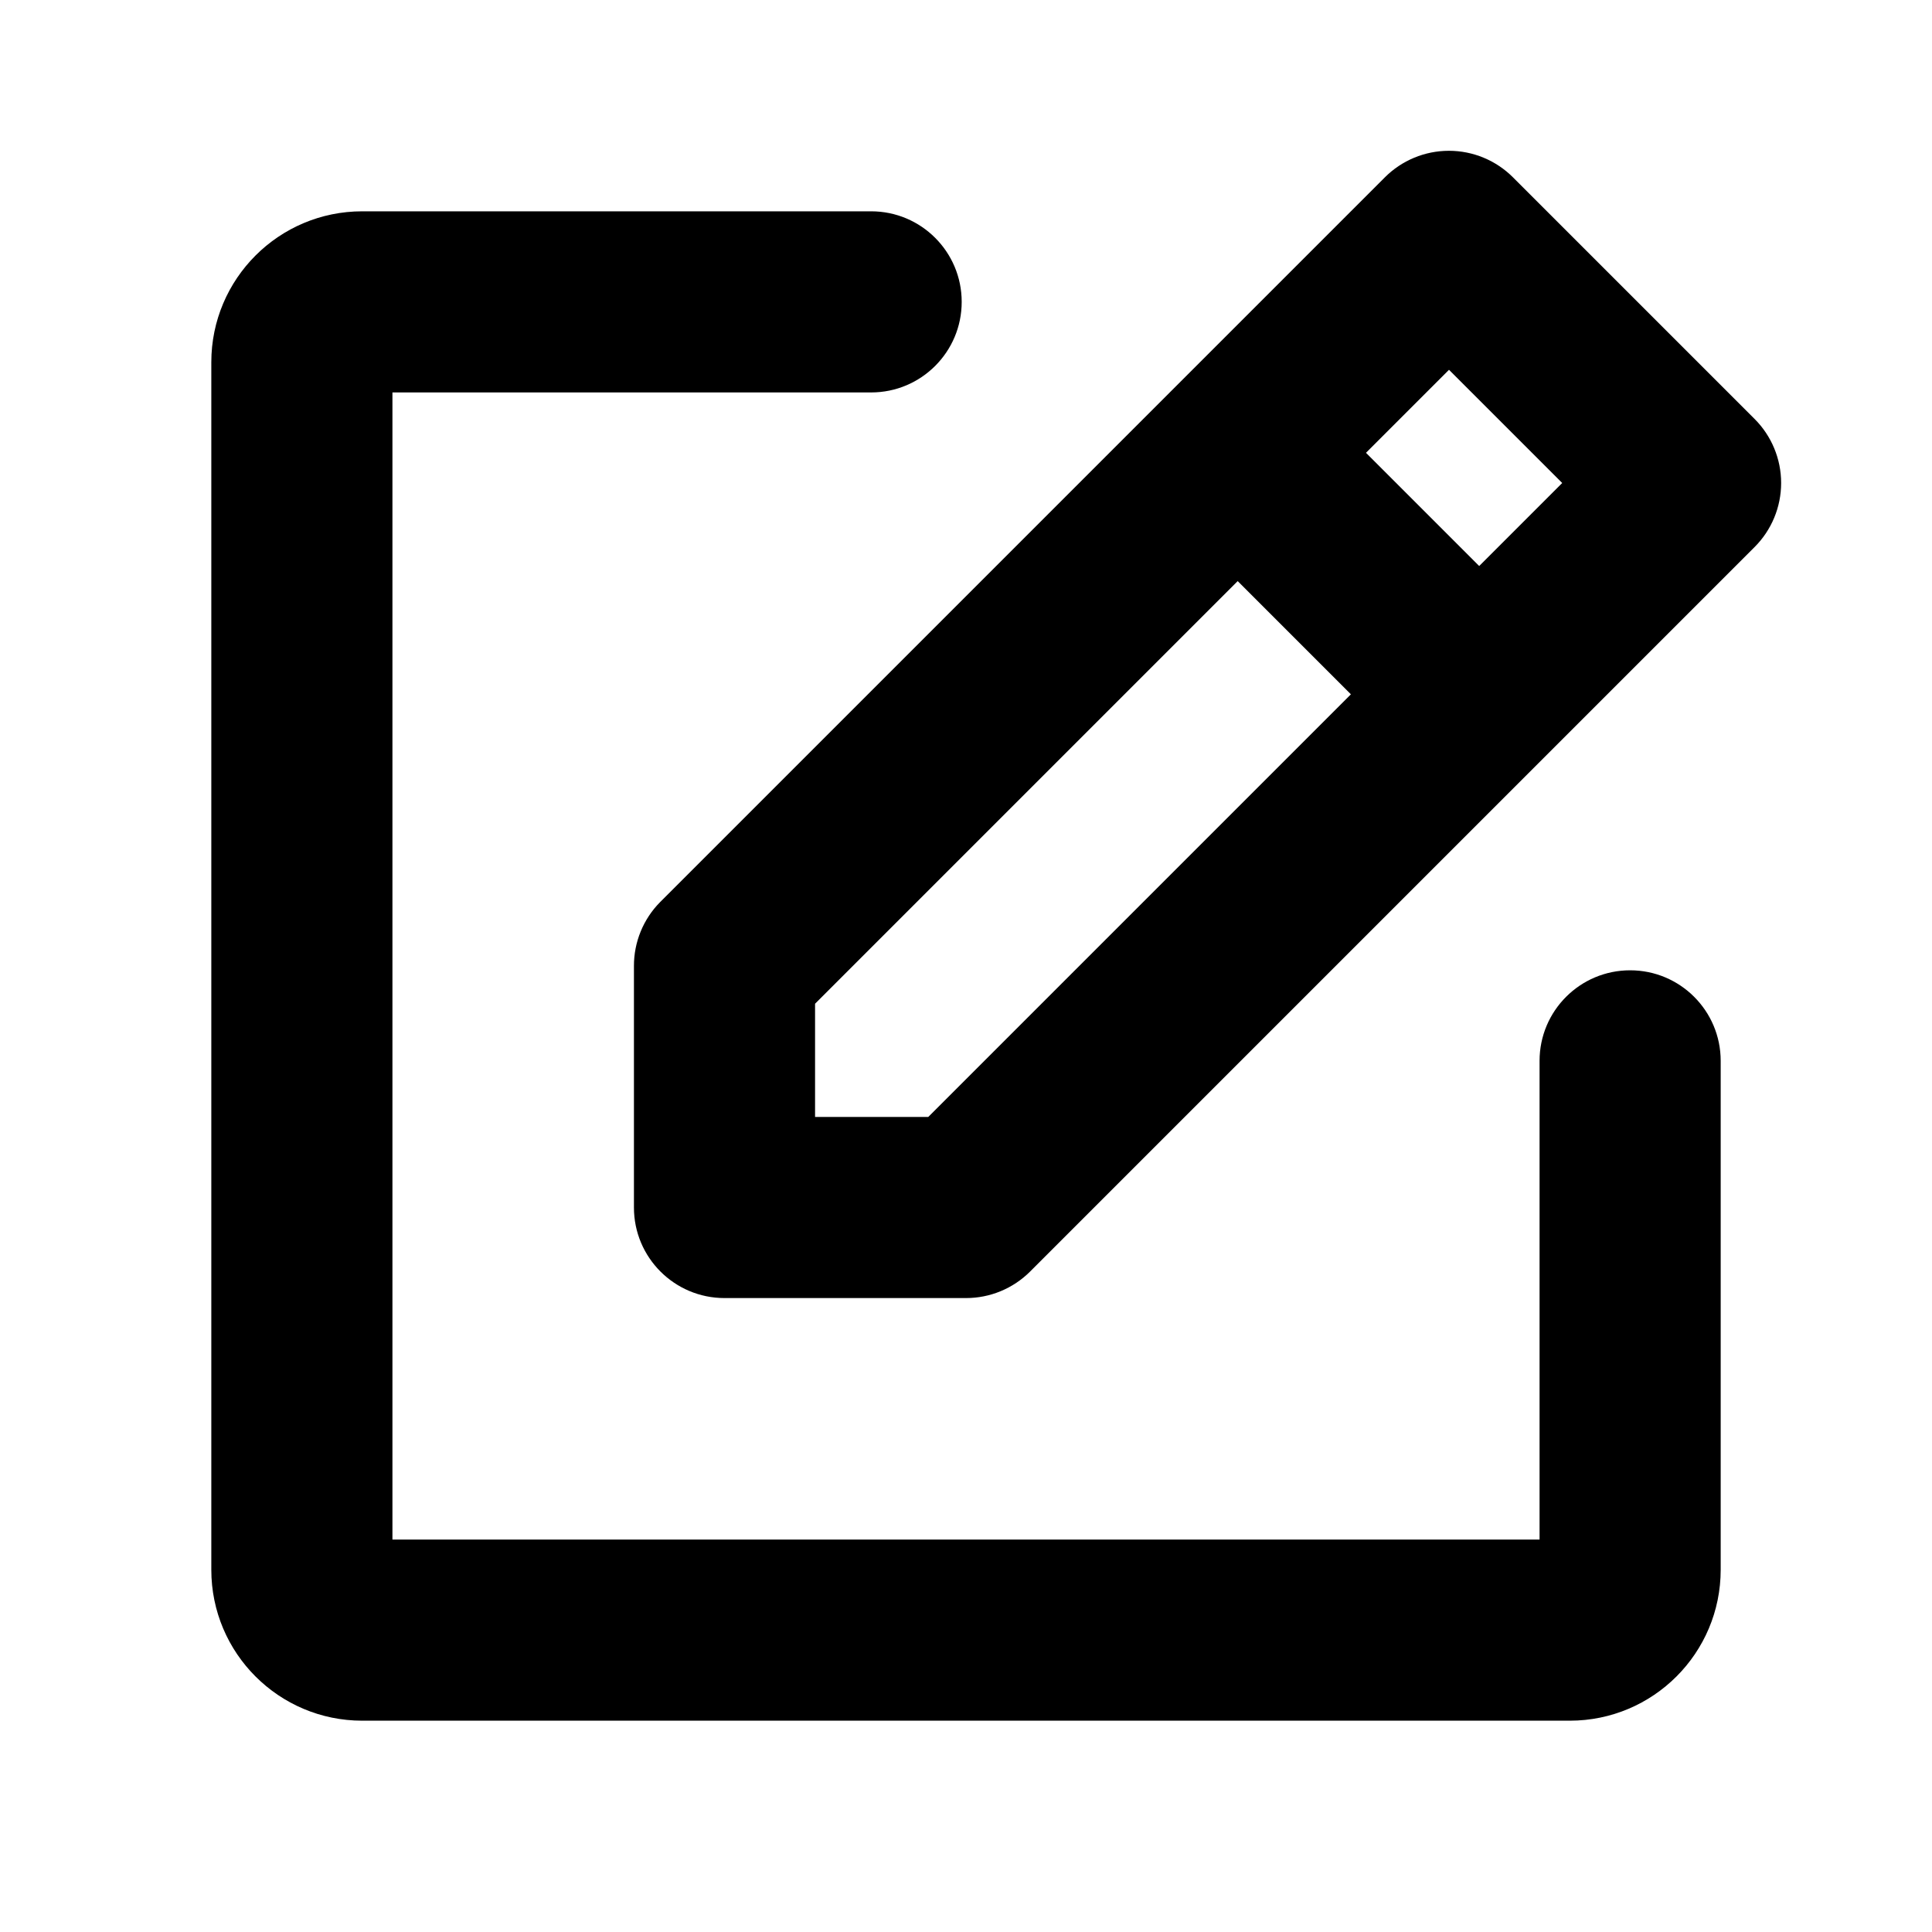
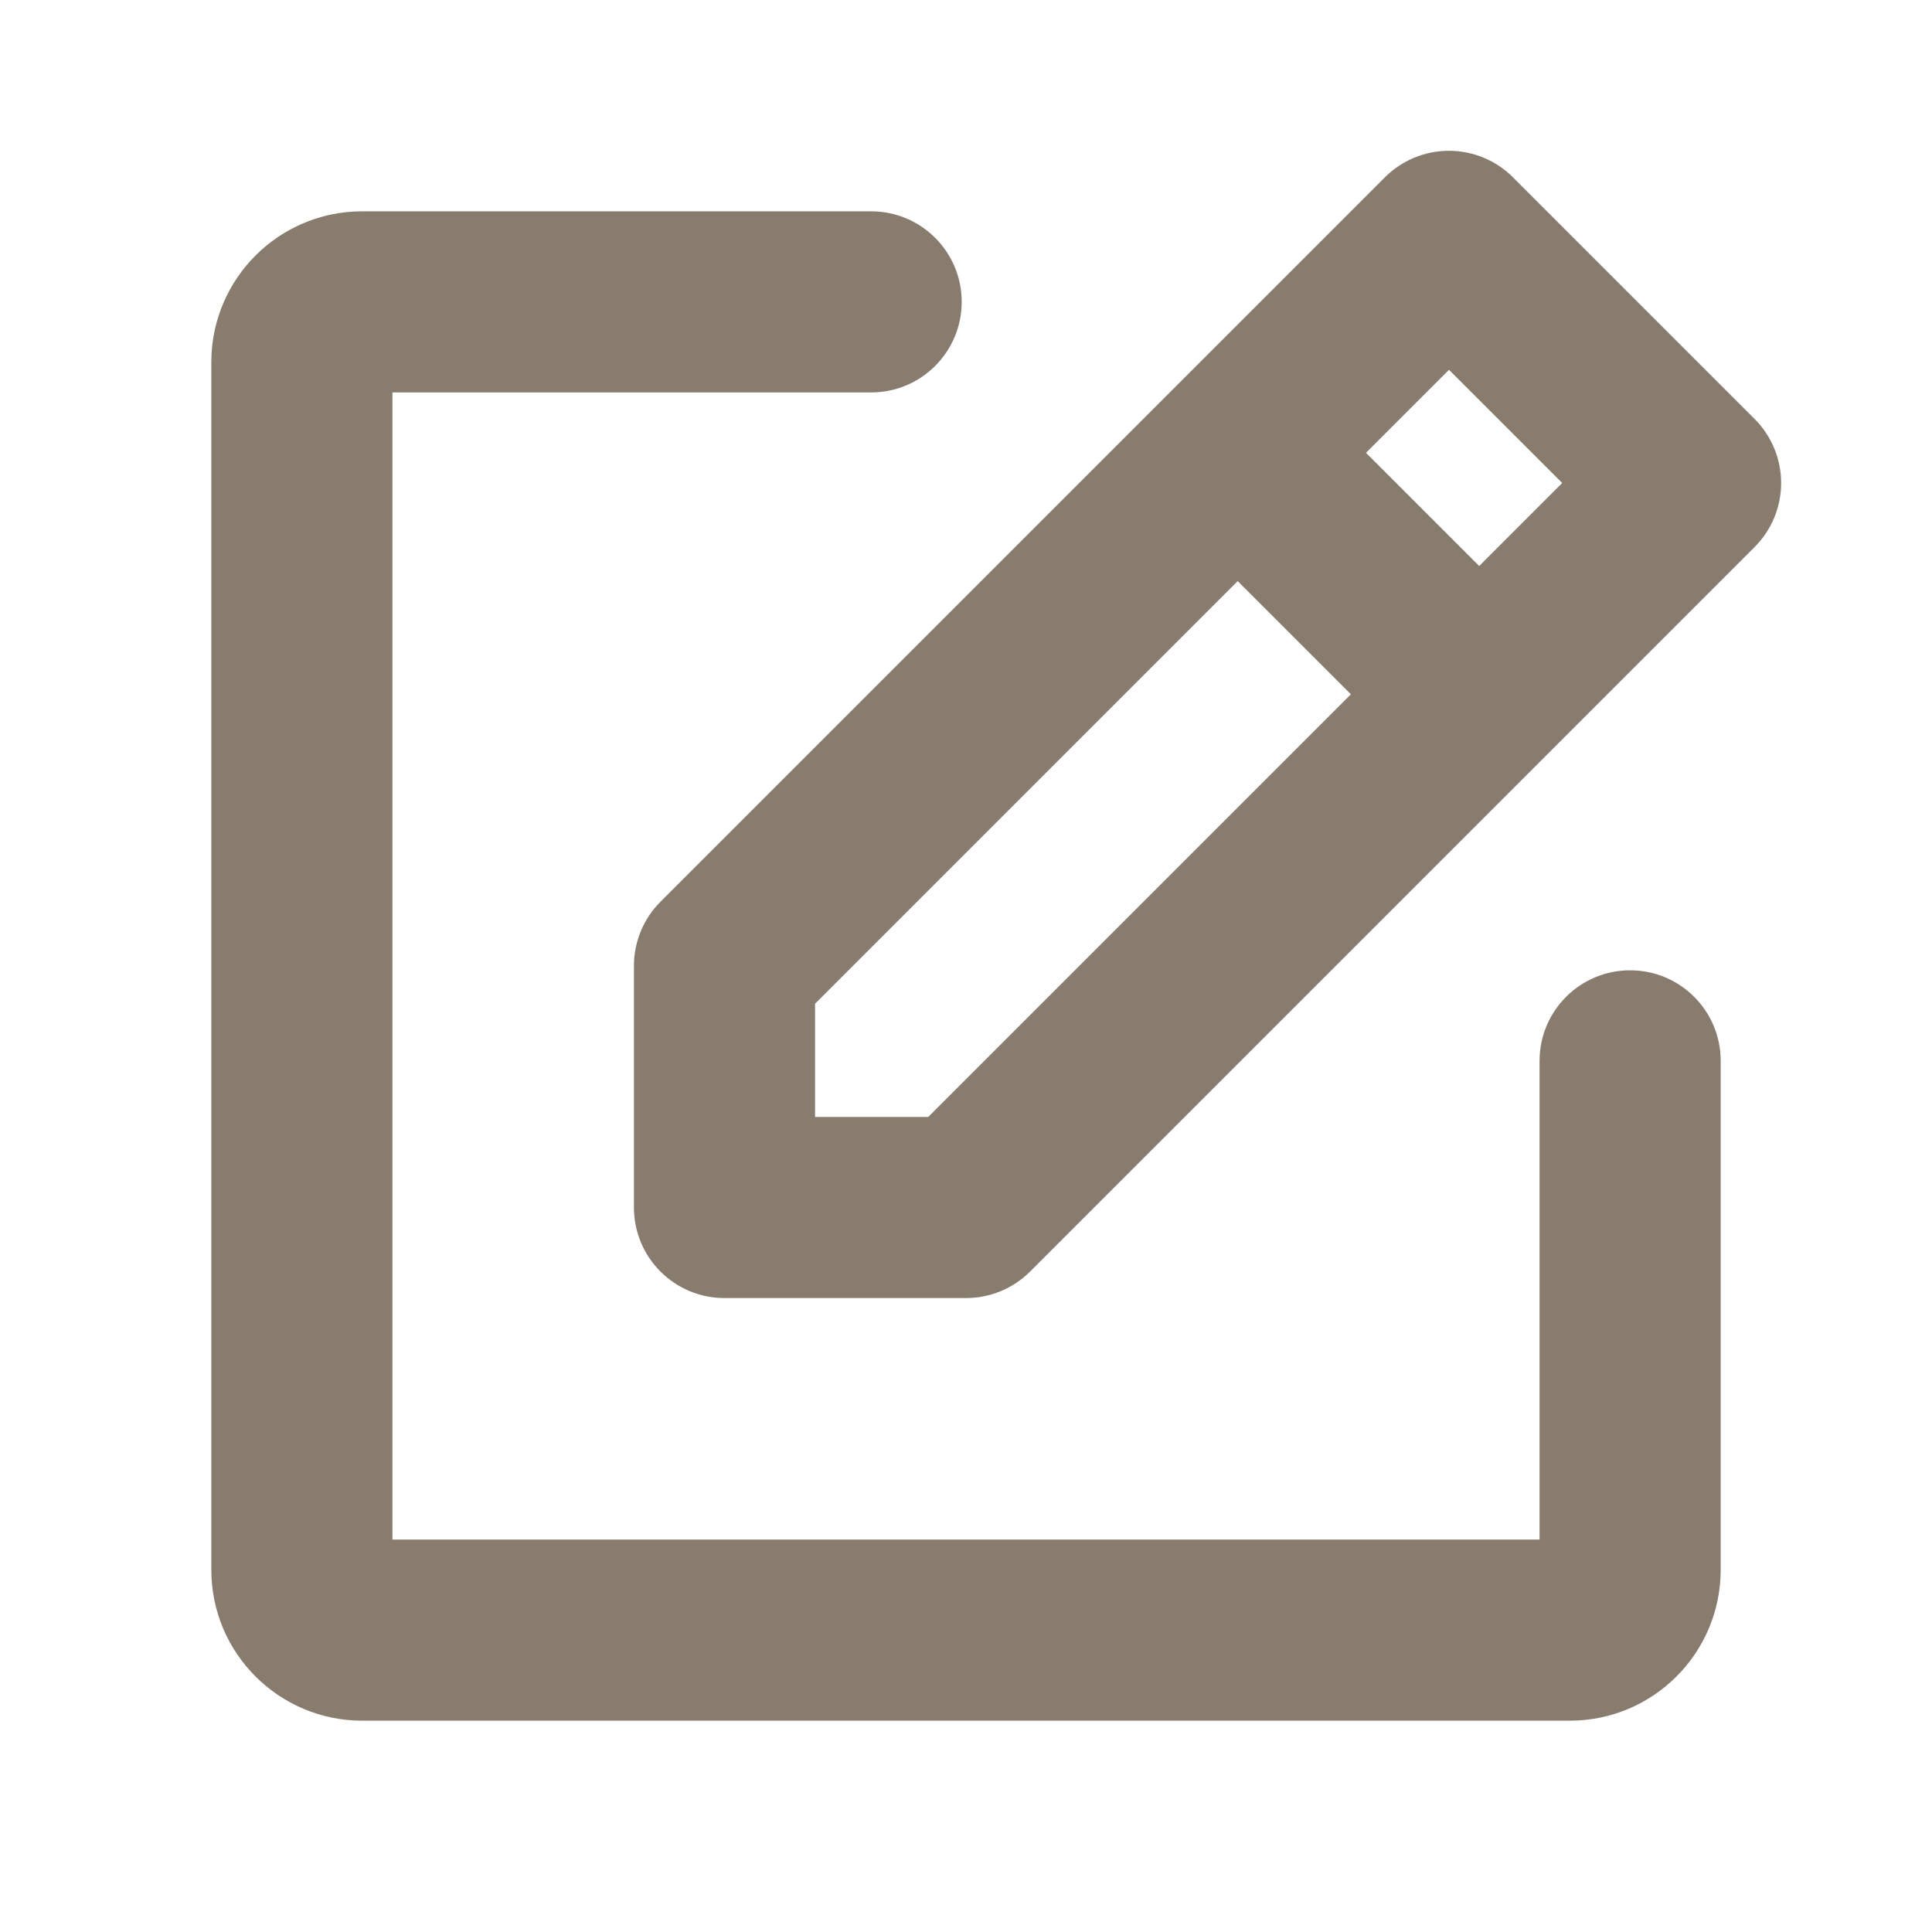
- <svg xmlns="http://www.w3.org/2000/svg" width="32" height="32" fill="#000000" viewBox="0 0 256 256">
+ <svg xmlns="http://www.w3.org/2000/svg" width="32" height="32" fill="#887C6E" viewBox="0 0 256 256">
  <path d="M232.49,55.51l-32-32a12,12,0,0,0-17,0l-96,96A12,12,0,0,0,84,128v32a12,12,0,0,0,12,12h32a12,12,0,0,0,8.49-3.51l96-96A12,12,0,0,0,232.49,55.51ZM192,49l15,15L196,75,181,60Zm-69,99H108V133l56-56,15,15Zm105-7.43V208a20,20,0,0,1-20,20H48a20,20,0,0,1-20-20V48A20,20,0,0,1,48,28h67.43a12,12,0,0,1,0,24H52V204H204V140.57a12,12,0,0,1,24,0Z" />
</svg>
